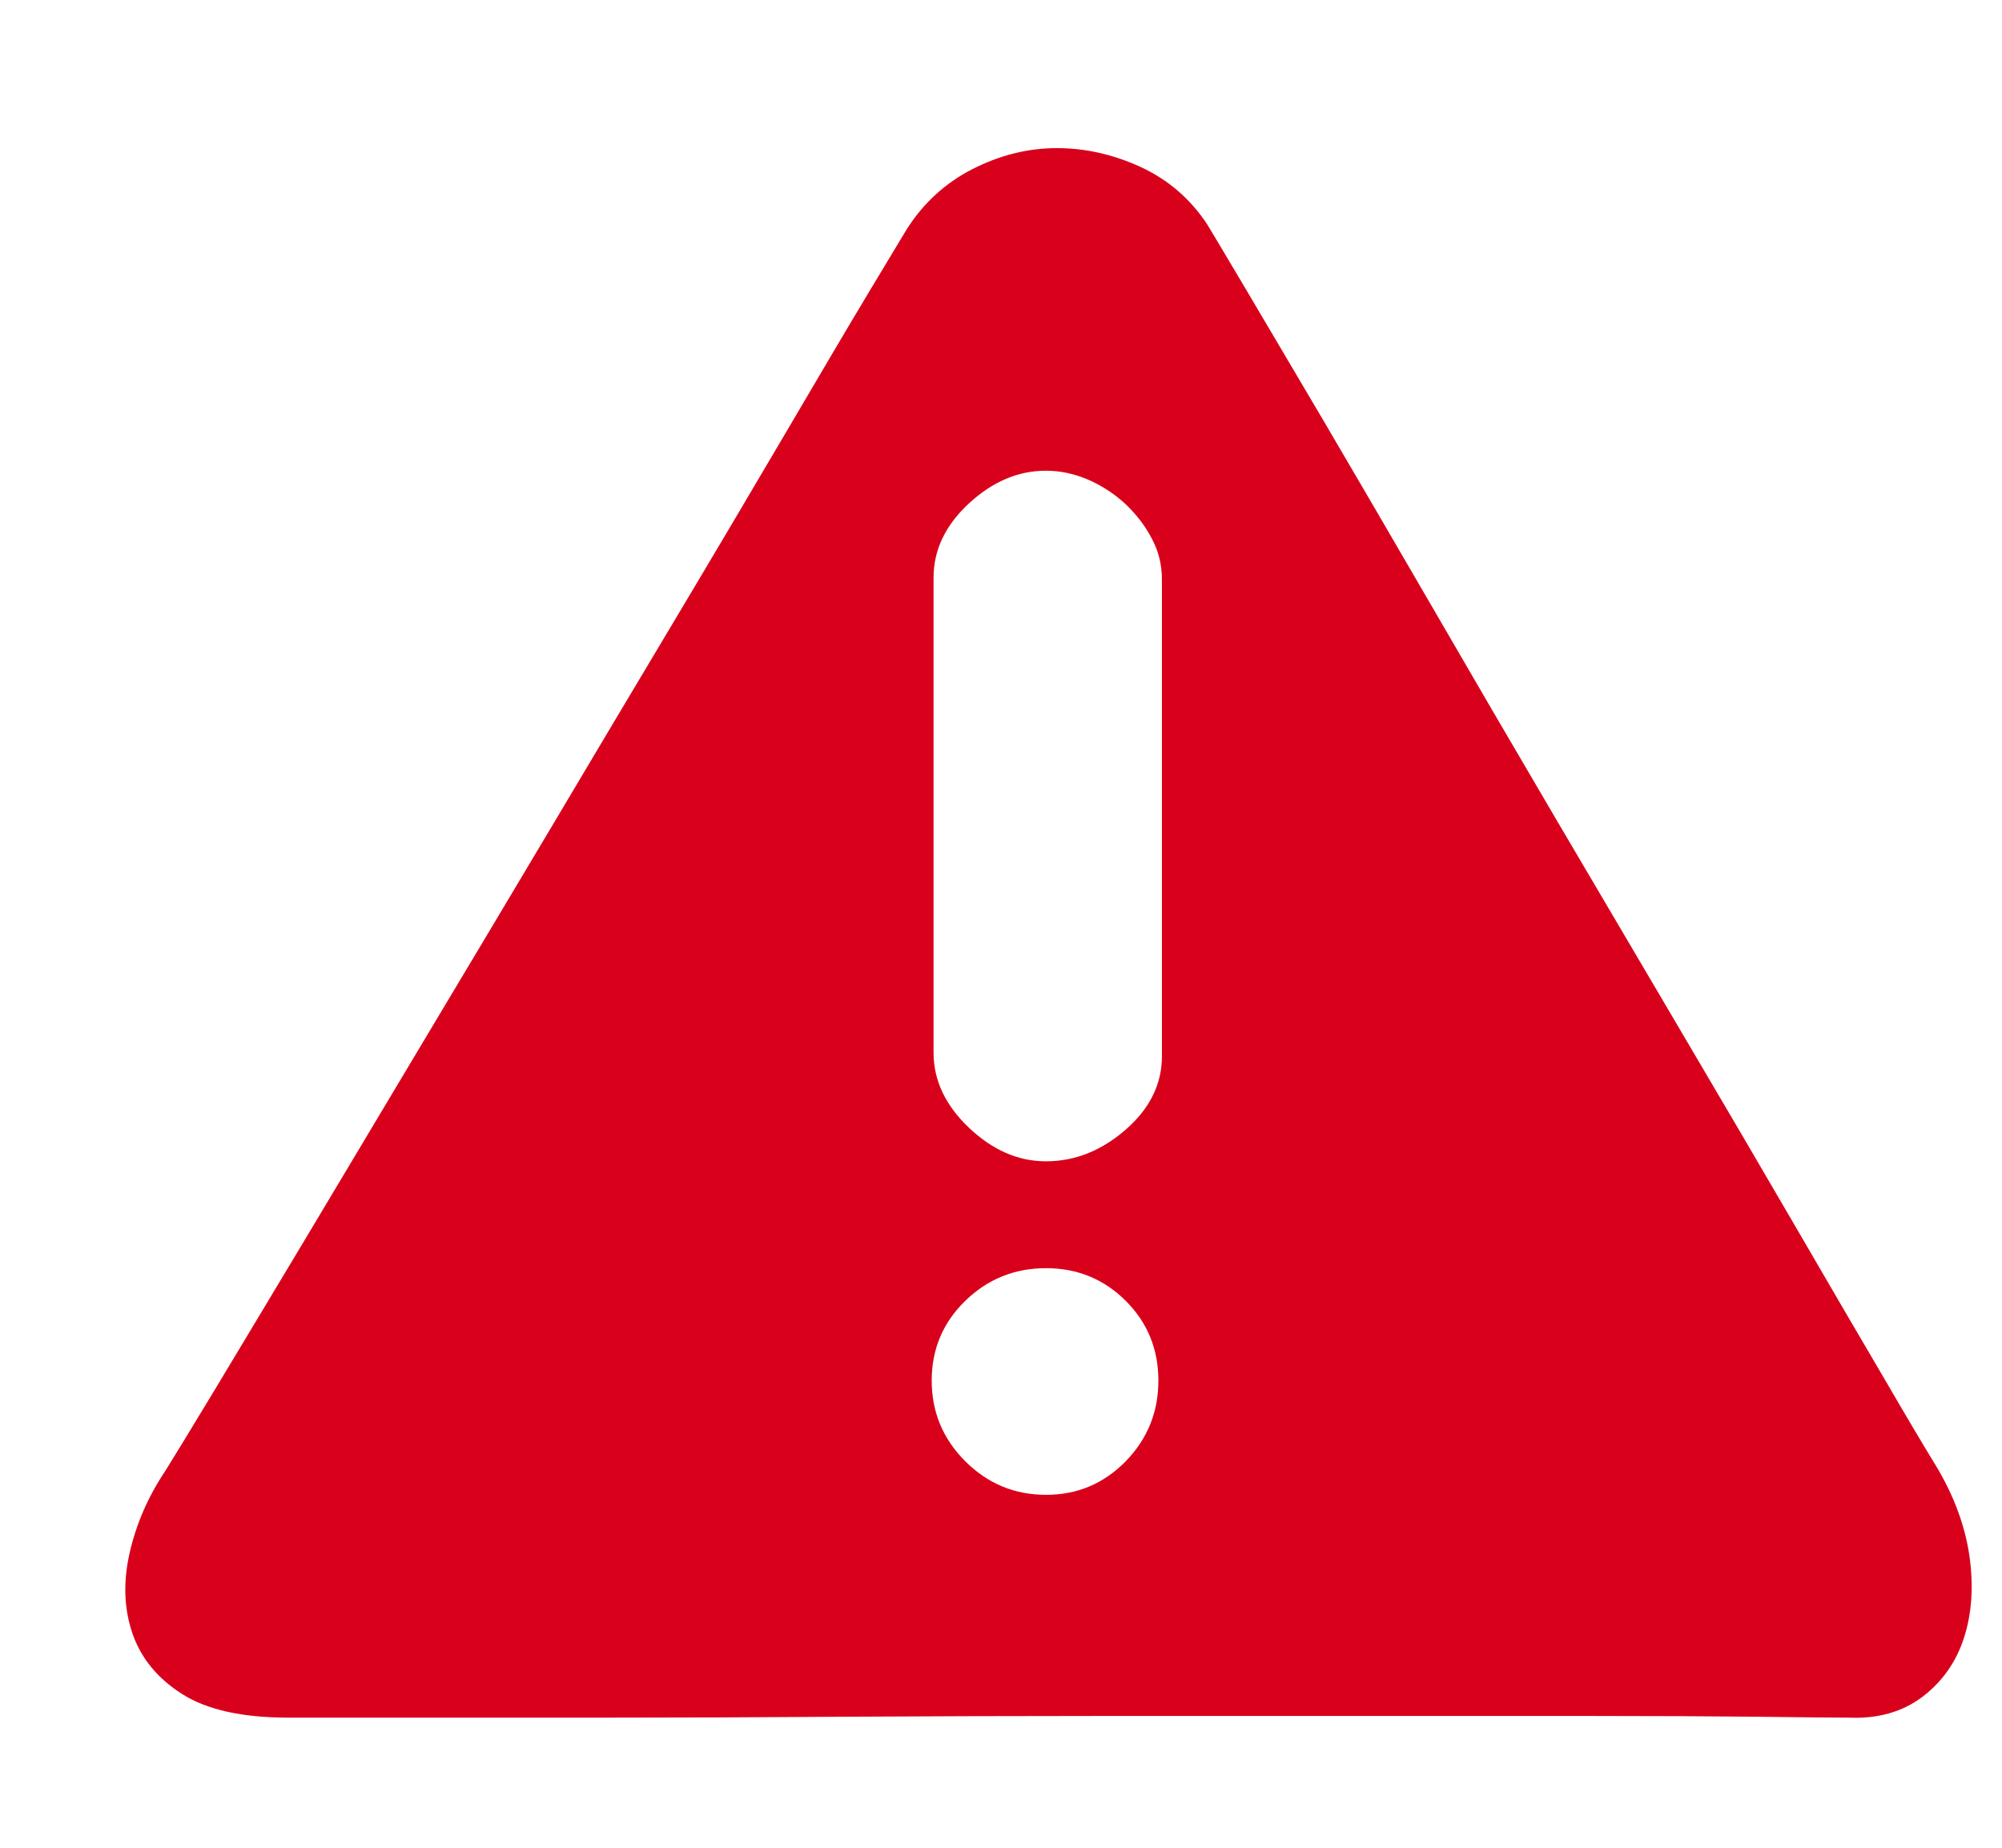
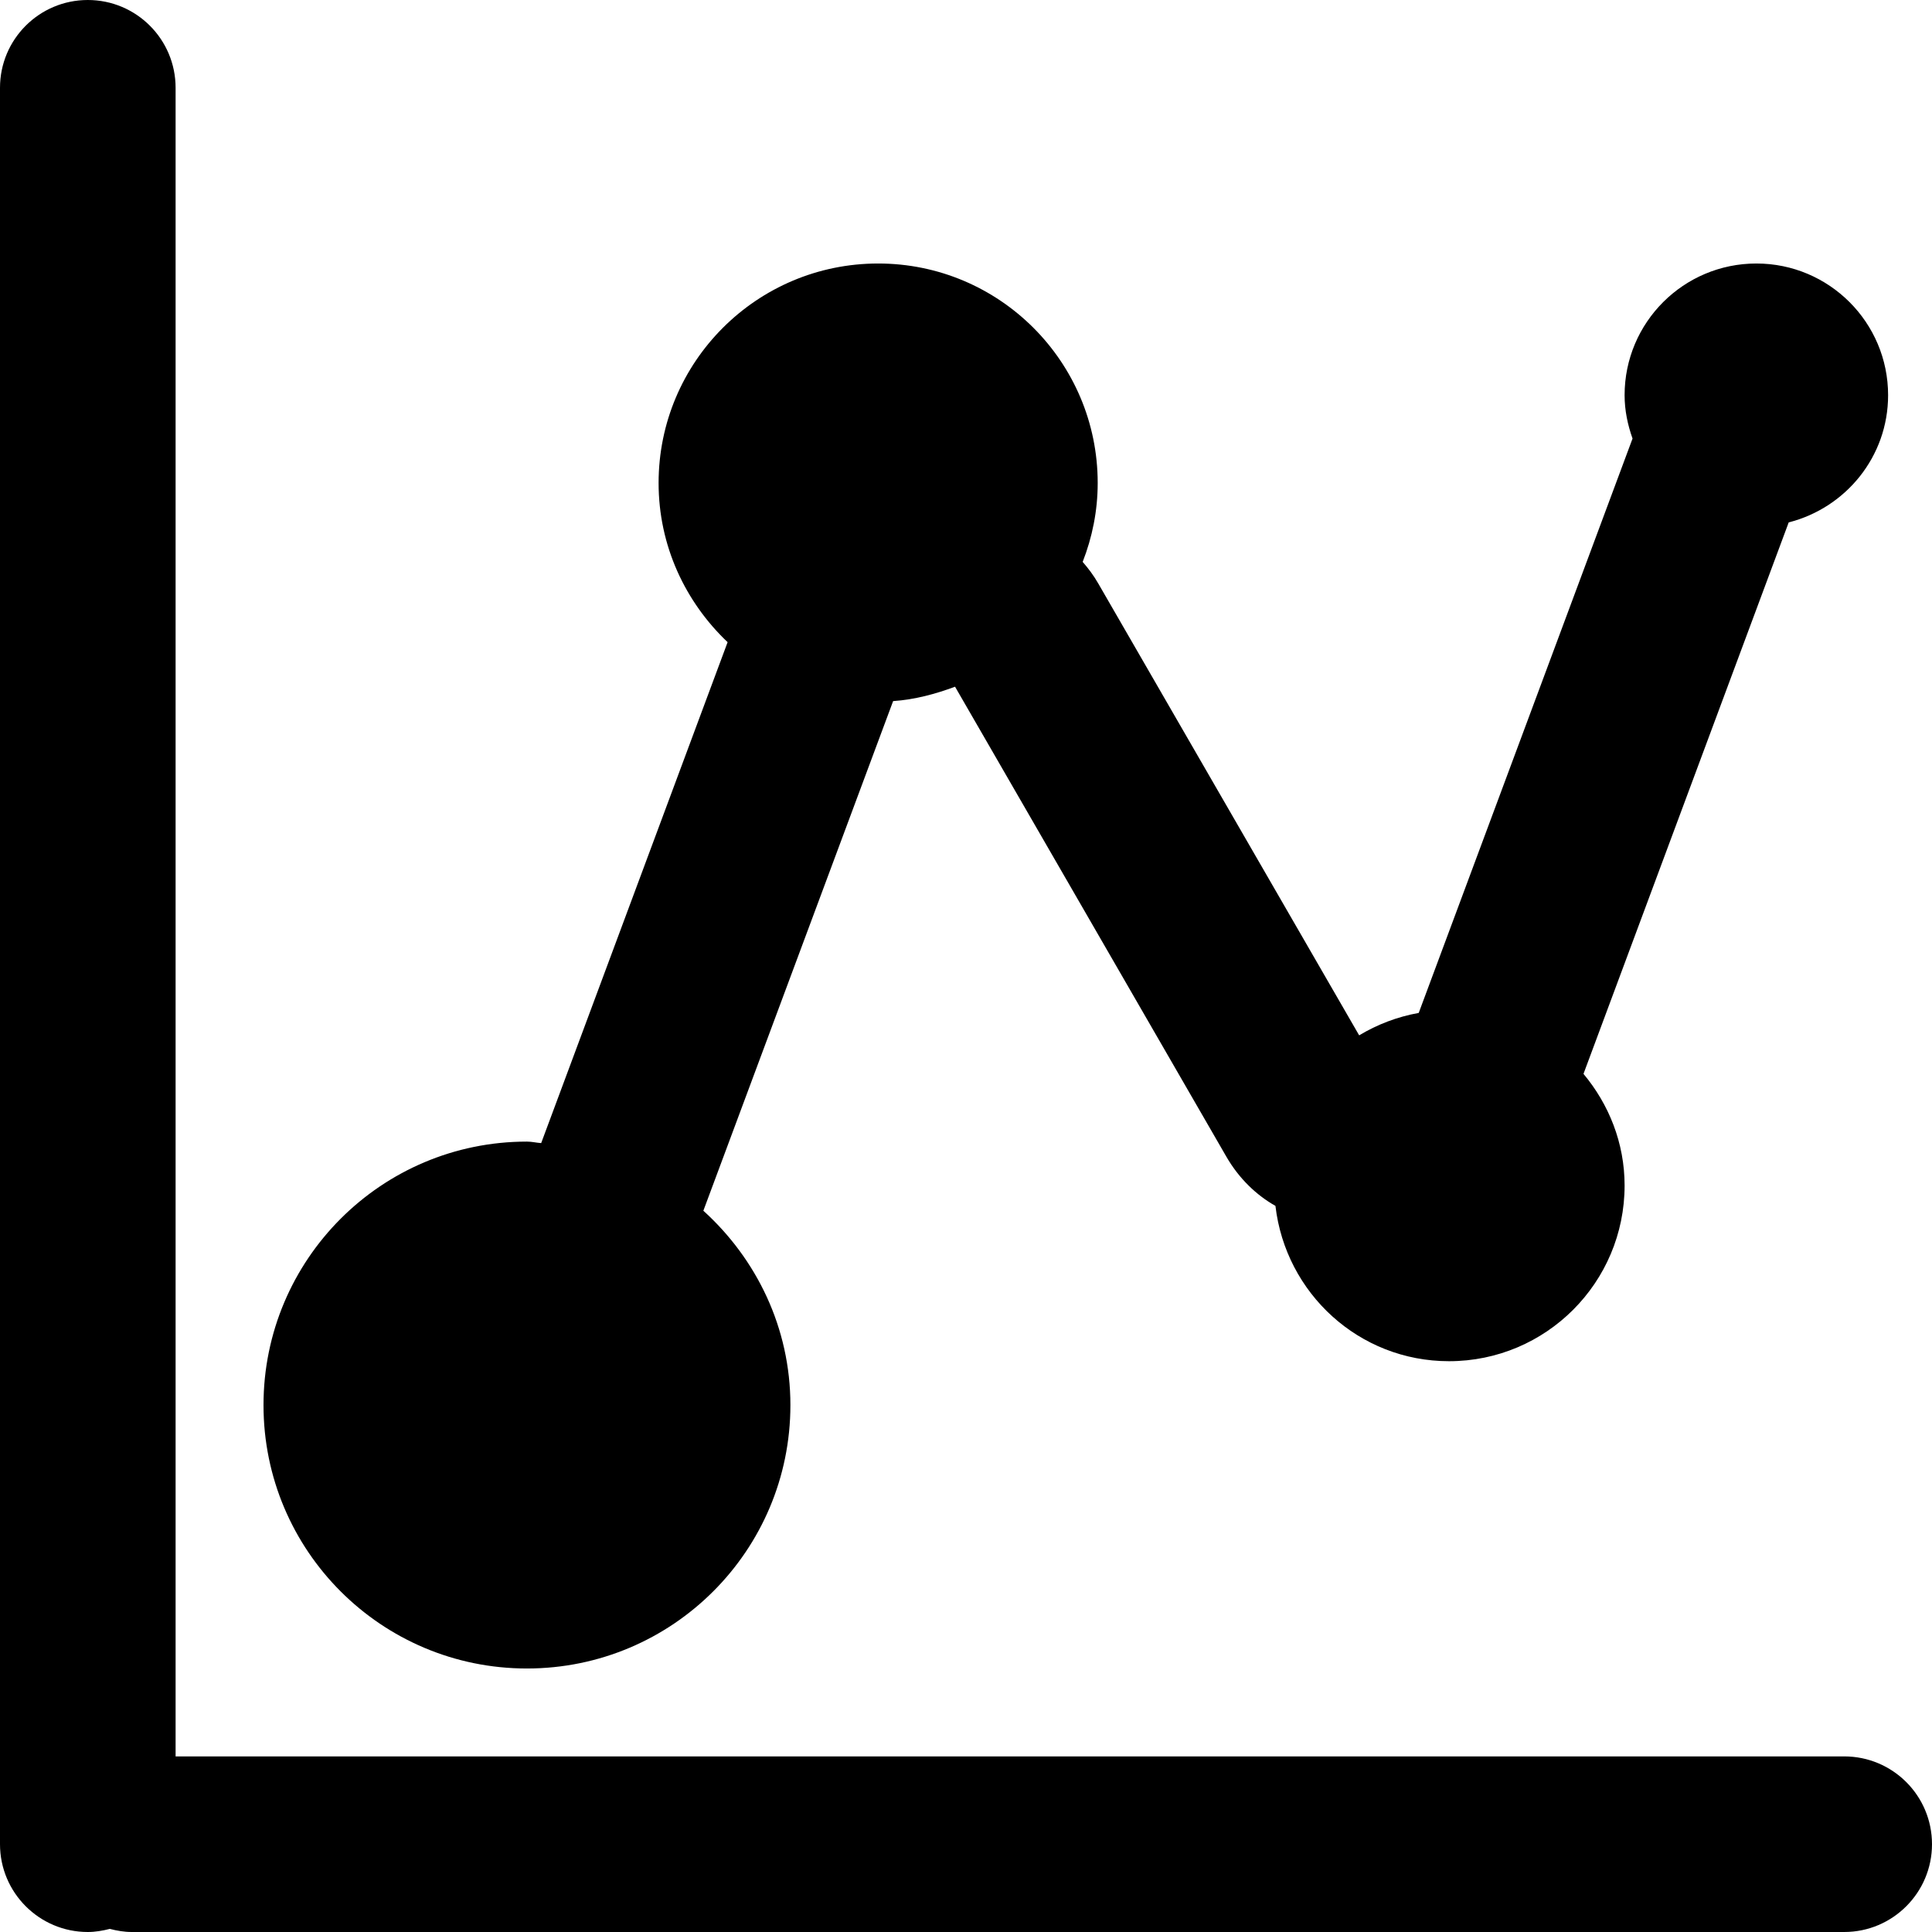
- <svg xmlns="http://www.w3.org/2000/svg" version="1.1" width="13px" height="12px">
-   <g transform="matrix(1 0 0 1 -512 -329 )">
-     <path d="M 7.41 1.086  C 7.586 1.168  7.73 1.292  7.839 1.457  C 7.863 1.496  7.943 1.631  8.081 1.863  C 8.218 2.094  8.391 2.387  8.599 2.74  C 8.806 3.093  9.04 3.493  9.299 3.94  C 9.558 4.387  9.825 4.845  10.099 5.311  C 10.374 5.778  10.647 6.241  10.917 6.7  C 11.188 7.159  11.435 7.581  11.659 7.966  C 11.882 8.35  12.075 8.68  12.236 8.954  C 12.396 9.229  12.508 9.417  12.571 9.519  C 12.689 9.715  12.761 9.912  12.789 10.108  C 12.816 10.304  12.804 10.48  12.753 10.637  C 12.702 10.794  12.612 10.922  12.483 11.02  C 12.353 11.118  12.194 11.163  12.006 11.155  C 11.912 11.155  11.712 11.153  11.406 11.149  C 11.1 11.146  10.731 11.144  10.299 11.144  L 8.828 11.144  L 7.168 11.144  C 6.604 11.144  6.042 11.146  5.485 11.149  C 4.928 11.153  4.41 11.155  3.932 11.155  L 2.672 11.155  L 1.872 11.155  C 1.574 11.155  1.344 11.104  1.183 11.002  C 1.023 10.9  0.915 10.769  0.86 10.608  C 0.805 10.447  0.799 10.273  0.842 10.084  C 0.885 9.896  0.962 9.719  1.072 9.555  C 1.126 9.468  1.234 9.292  1.395 9.025  C 1.556 8.758  1.75 8.434  1.978 8.054  C 2.205 7.673  2.457 7.254  2.731 6.794  C 3.006 6.335  3.284 5.869  3.567 5.394  C 3.849 4.919  4.124 4.458  4.391 4.011  C 4.658 3.564  4.897 3.159  5.109 2.799  C 5.321 2.438  5.497 2.139  5.638 1.904  L 5.886 1.492  C 5.995 1.319  6.139 1.188  6.315 1.098  C 6.492 1.008  6.674 0.962  6.862 0.962  C 7.051 0.962  7.233 1.004  7.41 1.086  Z M 7.545 6.859  L 7.545 3.764  C 7.545 3.67  7.524 3.581  7.48 3.499  C 7.437 3.416  7.38 3.342  7.31 3.275  C 7.239 3.209  7.159 3.156  7.068 3.116  C 6.978 3.077  6.886 3.057  6.792 3.057  C 6.611 3.057  6.445 3.128  6.292 3.269  C 6.139 3.411  6.062 3.571  6.062 3.752  L 6.062 6.836  C 6.062 7.016  6.139 7.179  6.292 7.324  C 6.445 7.469  6.611 7.542  6.792 7.542  C 6.98 7.542  7.153 7.473  7.31 7.336  C 7.467 7.199  7.545 7.04  7.545 6.859  Z M 7.31 8.448  C 7.168 8.307  6.996 8.236  6.792 8.236  C 6.588 8.236  6.413 8.307  6.268 8.448  C 6.123 8.589  6.05 8.762  6.05 8.966  C 6.05 9.17  6.123 9.345  6.268 9.49  C 6.413 9.635  6.588 9.708  6.792 9.708  C 6.996 9.708  7.168 9.635  7.31 9.49  C 7.451 9.345  7.522 9.17  7.522 8.966  C 7.522 8.762  7.451 8.589  7.31 8.448  Z " fill-rule="nonzero" fill="#d9001b" stroke="none" transform="matrix(1 0 0 1 512 329 )" />
+ <svg xmlns="http://www.w3.org/2000/svg" version="1.1" width="18px" height="18px">
+   <g transform="matrix(1 0 0 1 -686 -226 )">
+     <path d="M 18 17.182  C 18 17.633  17.634 18  17.182 18  L 1.227 18  C 1.156 18  1.089 17.988  1.023 17.971  C 0.957 17.988  0.889 18  0.818 18  C 0.366 18  0 17.633  0 17.182  L 0 0.818  C 0 0.366  0.366 0  0.818 0  C 1.27 0  1.636 0.366  1.636 0.818  L 1.636 16.364  L 17.182 16.364  C 17.634 16.364  18 16.73  18 17.182  Z M 17.591 3.682  C 17.591 4.255  17.196 4.732  16.665 4.867  L 14.753 10.005  C 14.989 10.288  15.136 10.648  15.136 11.045  C 15.136 11.949  14.404 12.682  13.5 12.682  C 12.661 12.682  11.978 12.049  11.883 11.235  C 11.706 11.135  11.544 10.981  11.426 10.777  L 8.898 6.398  C 8.715 6.466  8.524 6.518  8.321 6.532  L 6.553 11.28  C 7.048 11.729  7.364 12.37  7.364 13.091  C 7.364 14.447  6.265 15.545  4.909 15.545  C 3.553 15.545  2.455 14.447  2.455 13.091  C 2.455 11.735  3.553 10.636  4.909 10.636  C 4.955 10.636  4.997 10.647  5.042 10.65  L 6.779 5.983  C 6.385 5.609  6.136 5.085  6.136 4.5  C 6.136 3.37  7.052 2.455  8.182 2.455  C 9.311 2.455  10.227 3.37  10.227 4.5  C 10.227 4.76  10.176 5.007  10.087 5.235  C 10.14 5.296  10.189 5.361  10.231 5.434  L 12.663 9.646  C 12.831 9.545  13.018 9.473  13.218 9.437  L 15.21 4.086  C 15.165 3.959  15.136 3.824  15.136 3.682  C 15.136 3.004  15.686 2.455  16.364 2.455  C 17.041 2.455  17.591 3.004  17.591 3.682  Z " fill-rule="nonzero" fill="#000000" stroke="none" transform="matrix(1 0 0 1 686 226 )" />
  </g>
</svg>
